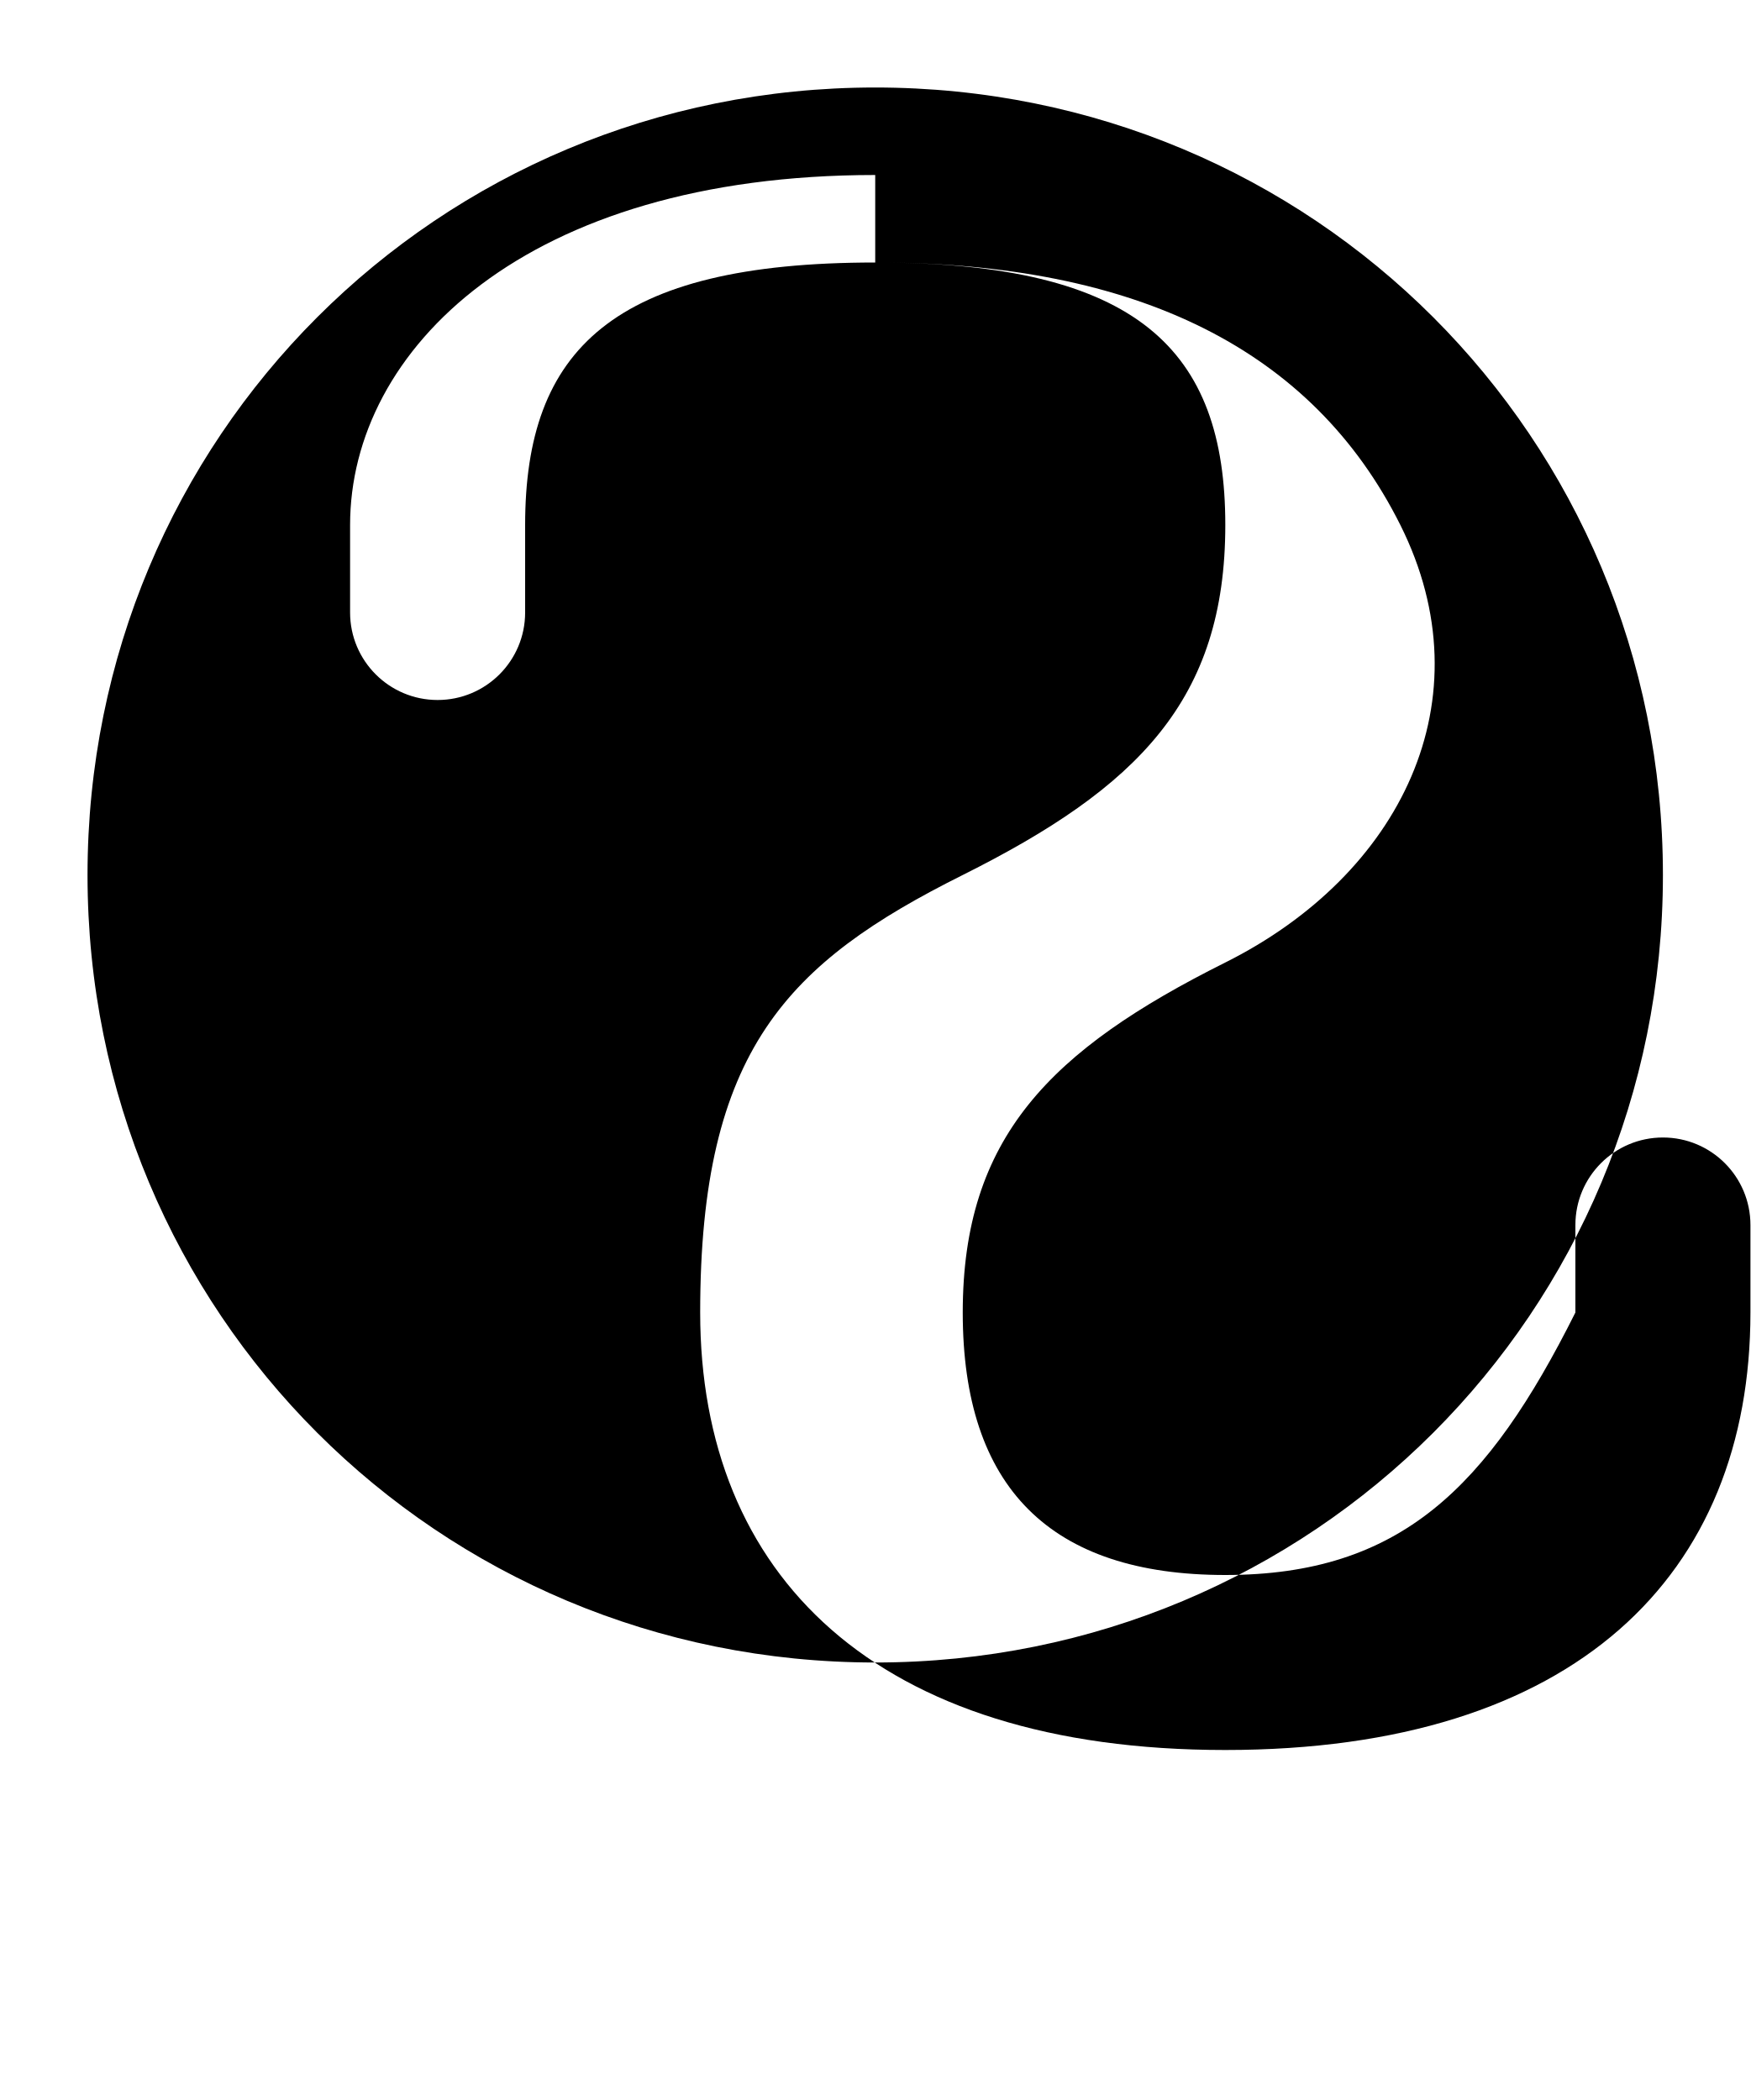
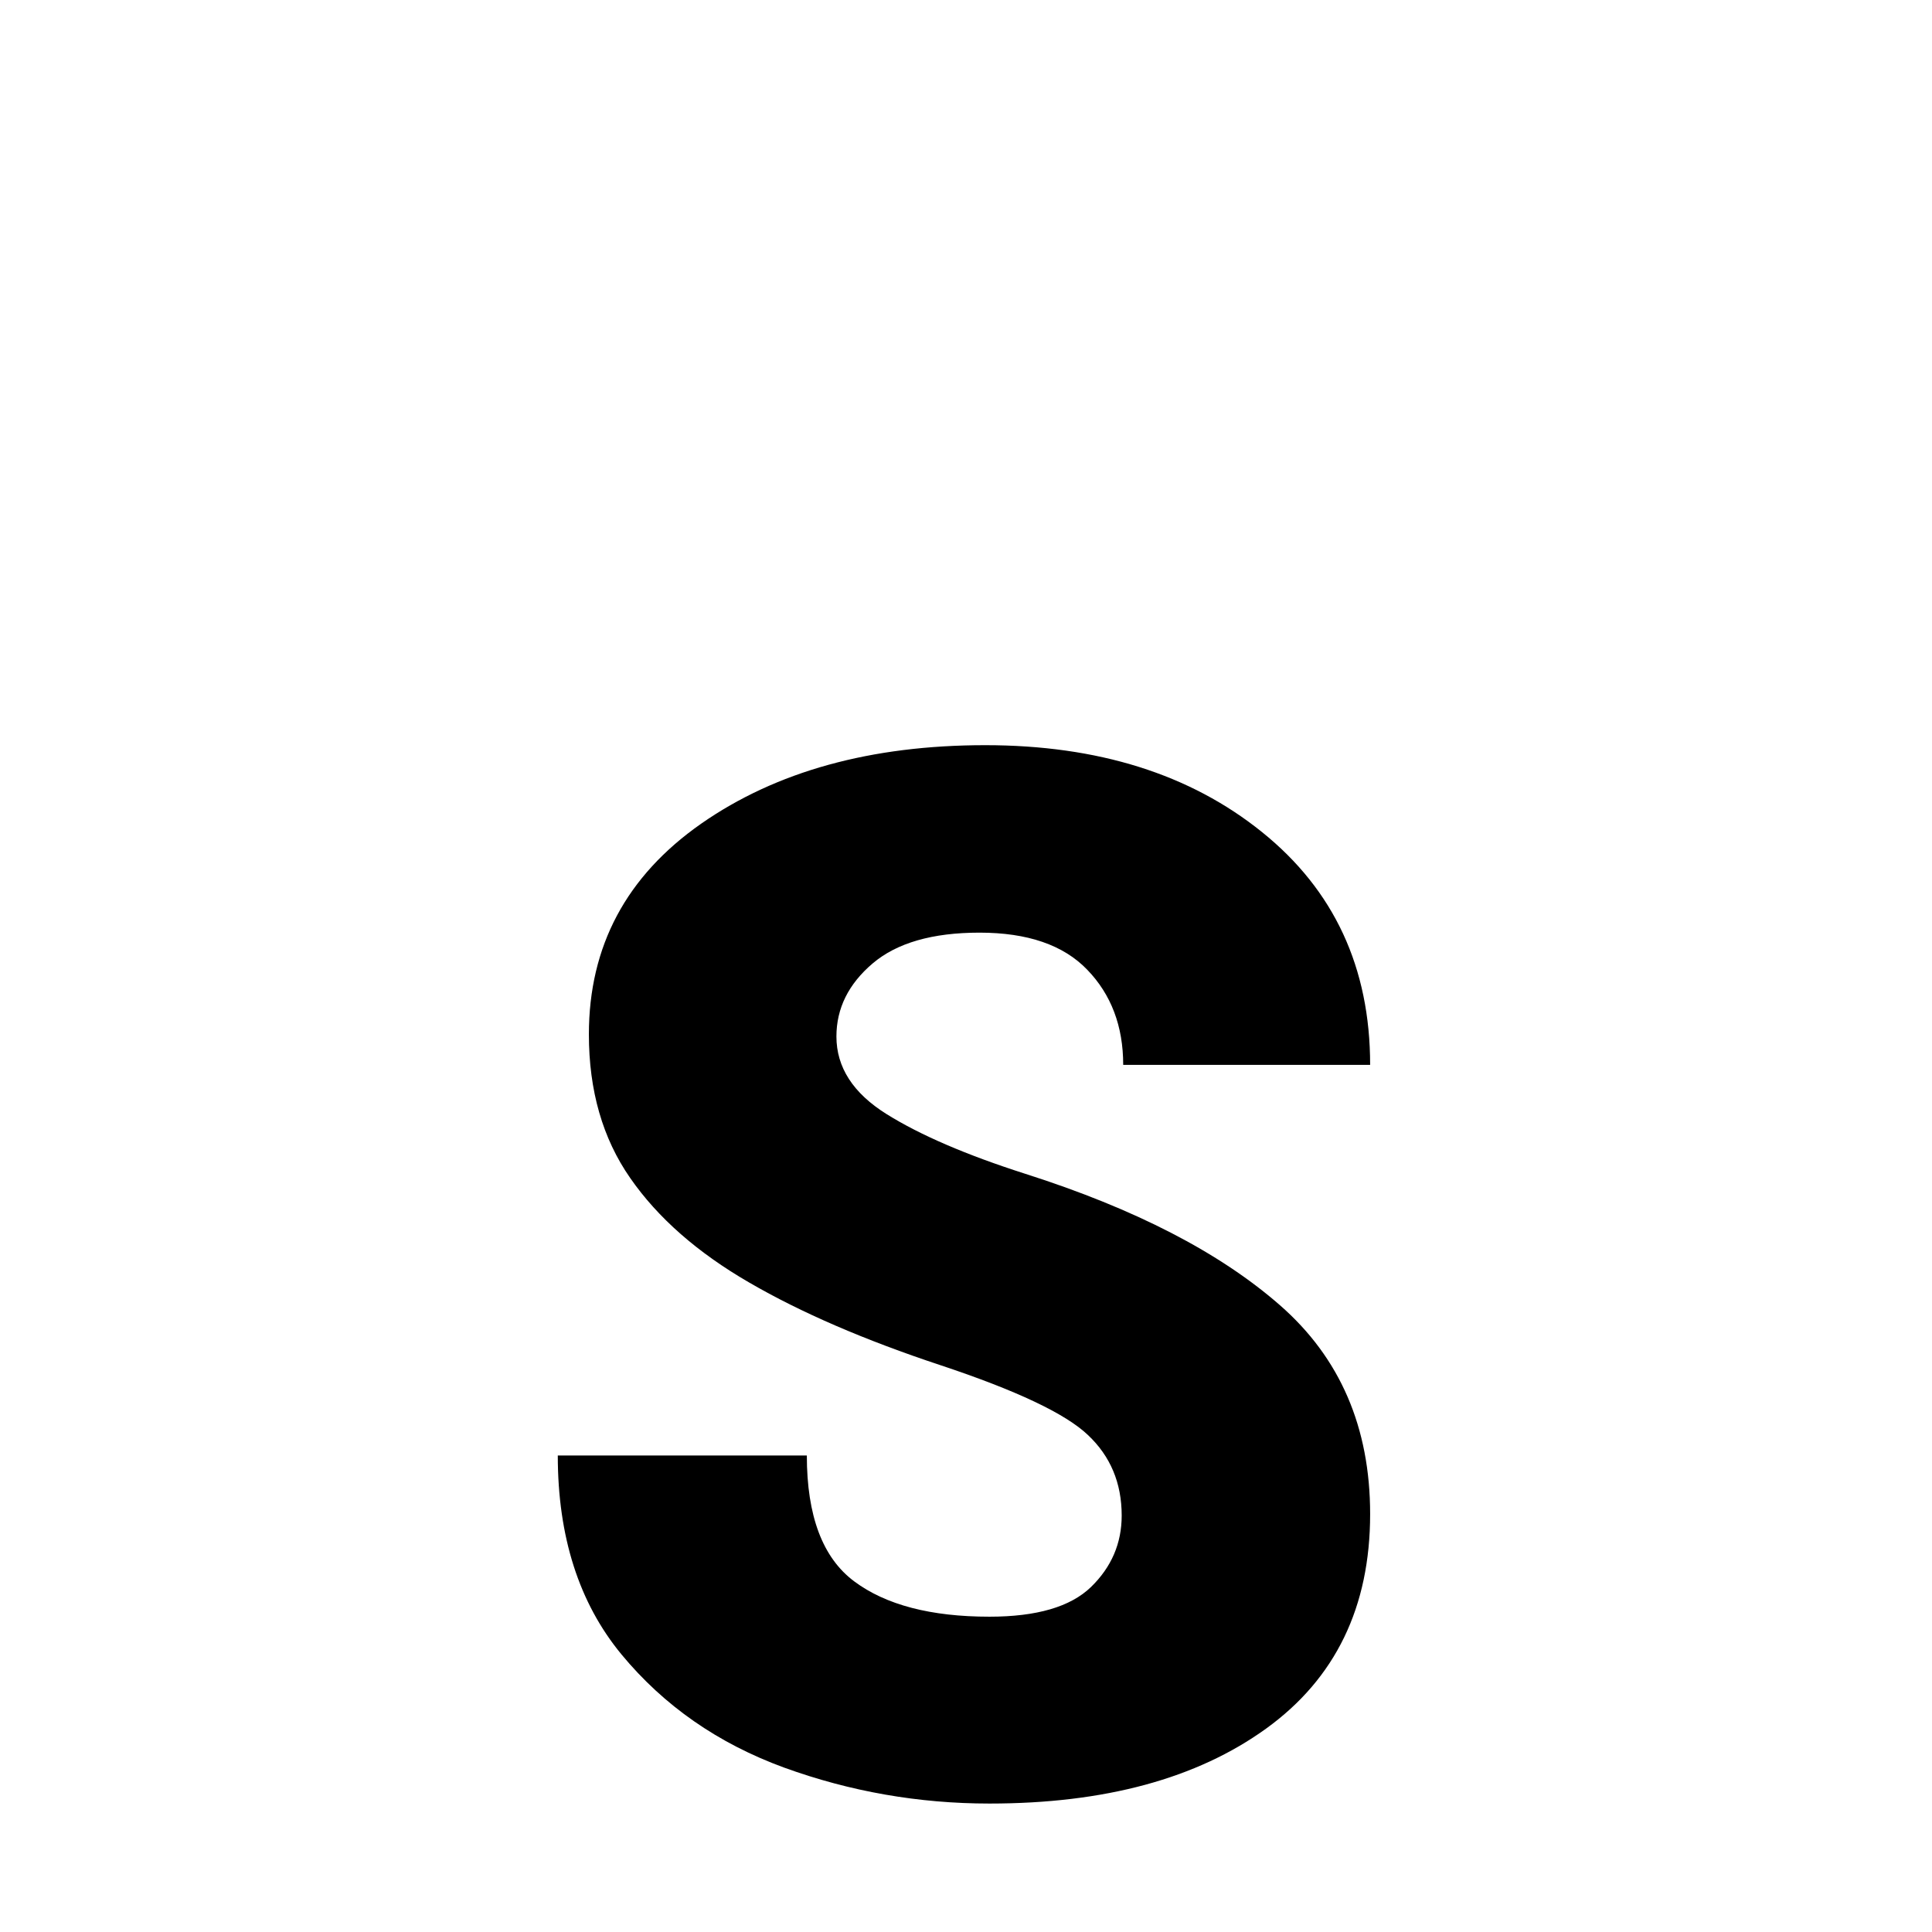
- <svg xmlns="http://www.w3.org/2000/svg" viewBox="0 0 100 120" width="100" height="120">
-   <path fill="black" d="M 50,5 C 25,5 5,25 5,50 C 5,75 25,95 50,95 C 75,95 95,75 95,50 C 95,25 75,5 50,5 Z M 50,15 C 65,15 75,20 80,30 C 85,40 80,50 70,55 C 60,60 55,65 55,75 C 55,85 60,90 70,90 C 80,90 85,85 90,75 L 90,70 A 5,5 0 0 1 100,70 L 100,75 C 100,90 90,100 70,100 C 50,100 40,90 40,75 C 40,60 45,55 55,50 C 65,45 70,40 70,30 C 70,20 65,15 50,15 C 35,15 30,20 30,30 L 30,35 A 5,5 0 0 1 20,35 L 20,30 C 20,20 30,10 50,10" rx="5" ry="5" />
+ <svg xmlns="http://www.w3.org/2000/svg" width="512" height="512" viewBox="0 0 100 100" fill="none">
+   <text x="50" y="72" font-family="system-ui, -apple-system, BlinkMacSystemFont, 'Segoe UI', Roboto, Helvetica, Arial, sans-serif" font-weight="900" font-size="75" fill="#000000" text-anchor="middle" dominant-baseline="middle">
+     S
+   </text>
</svg>
